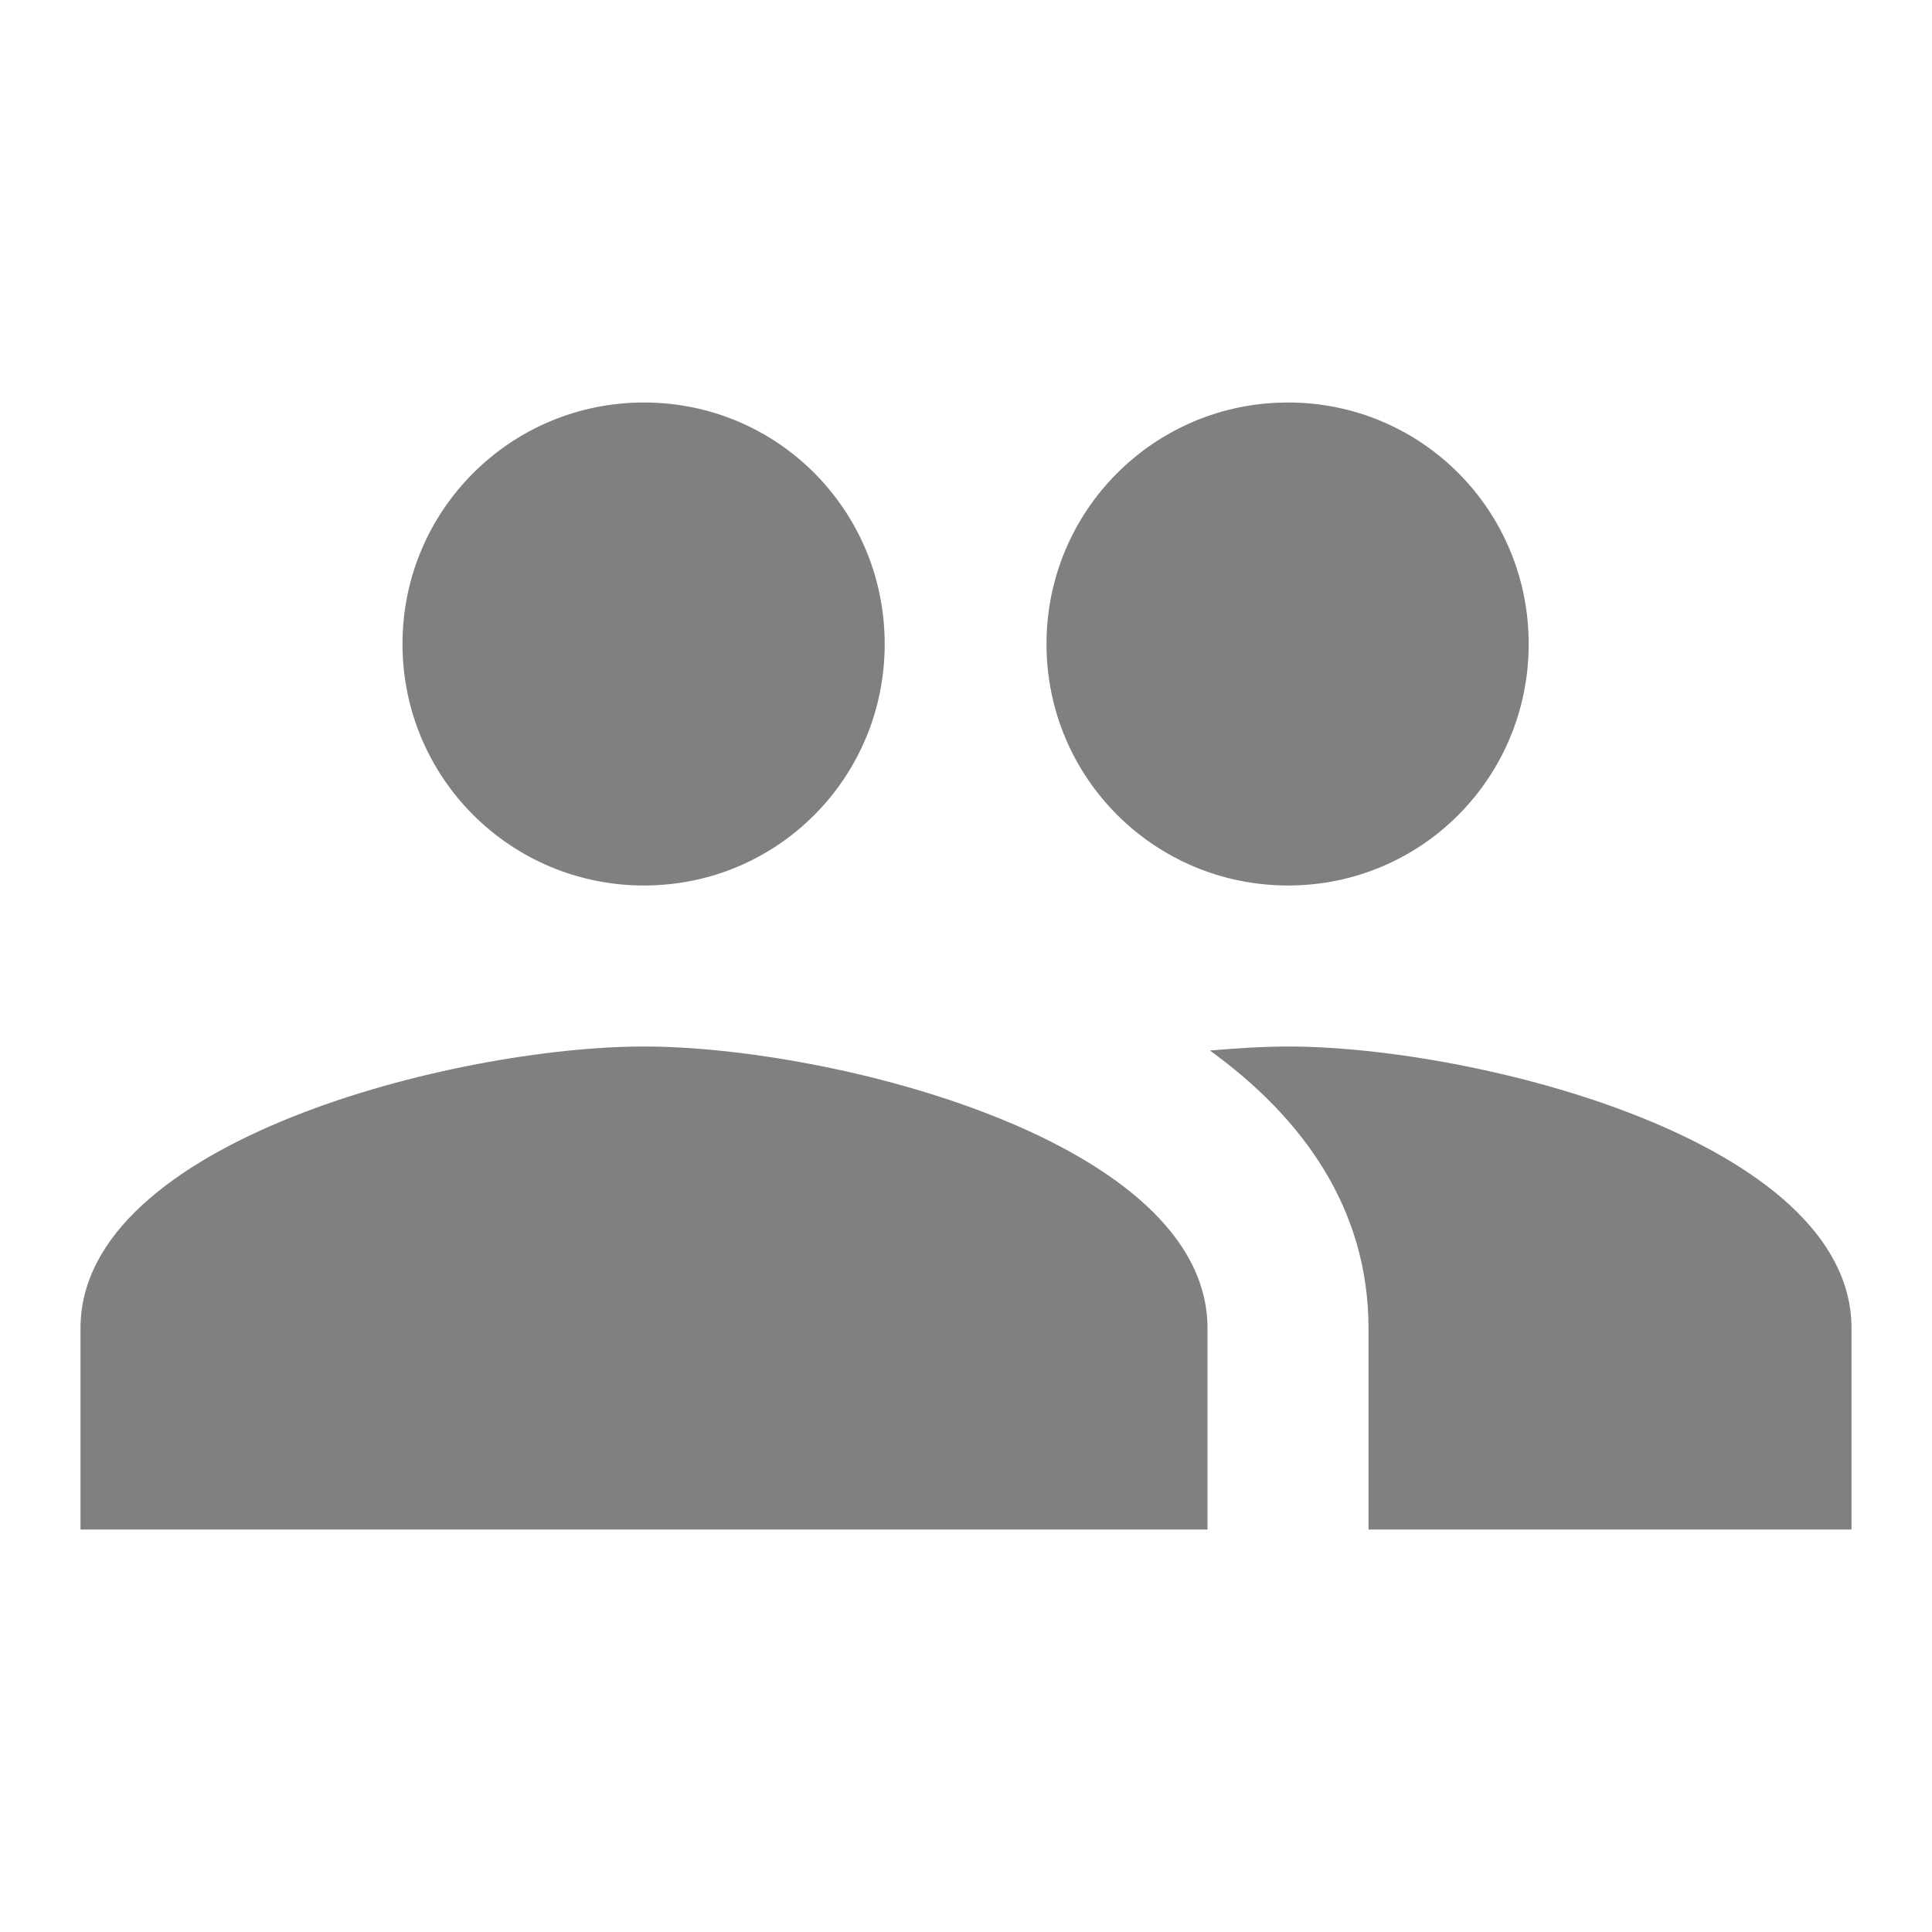
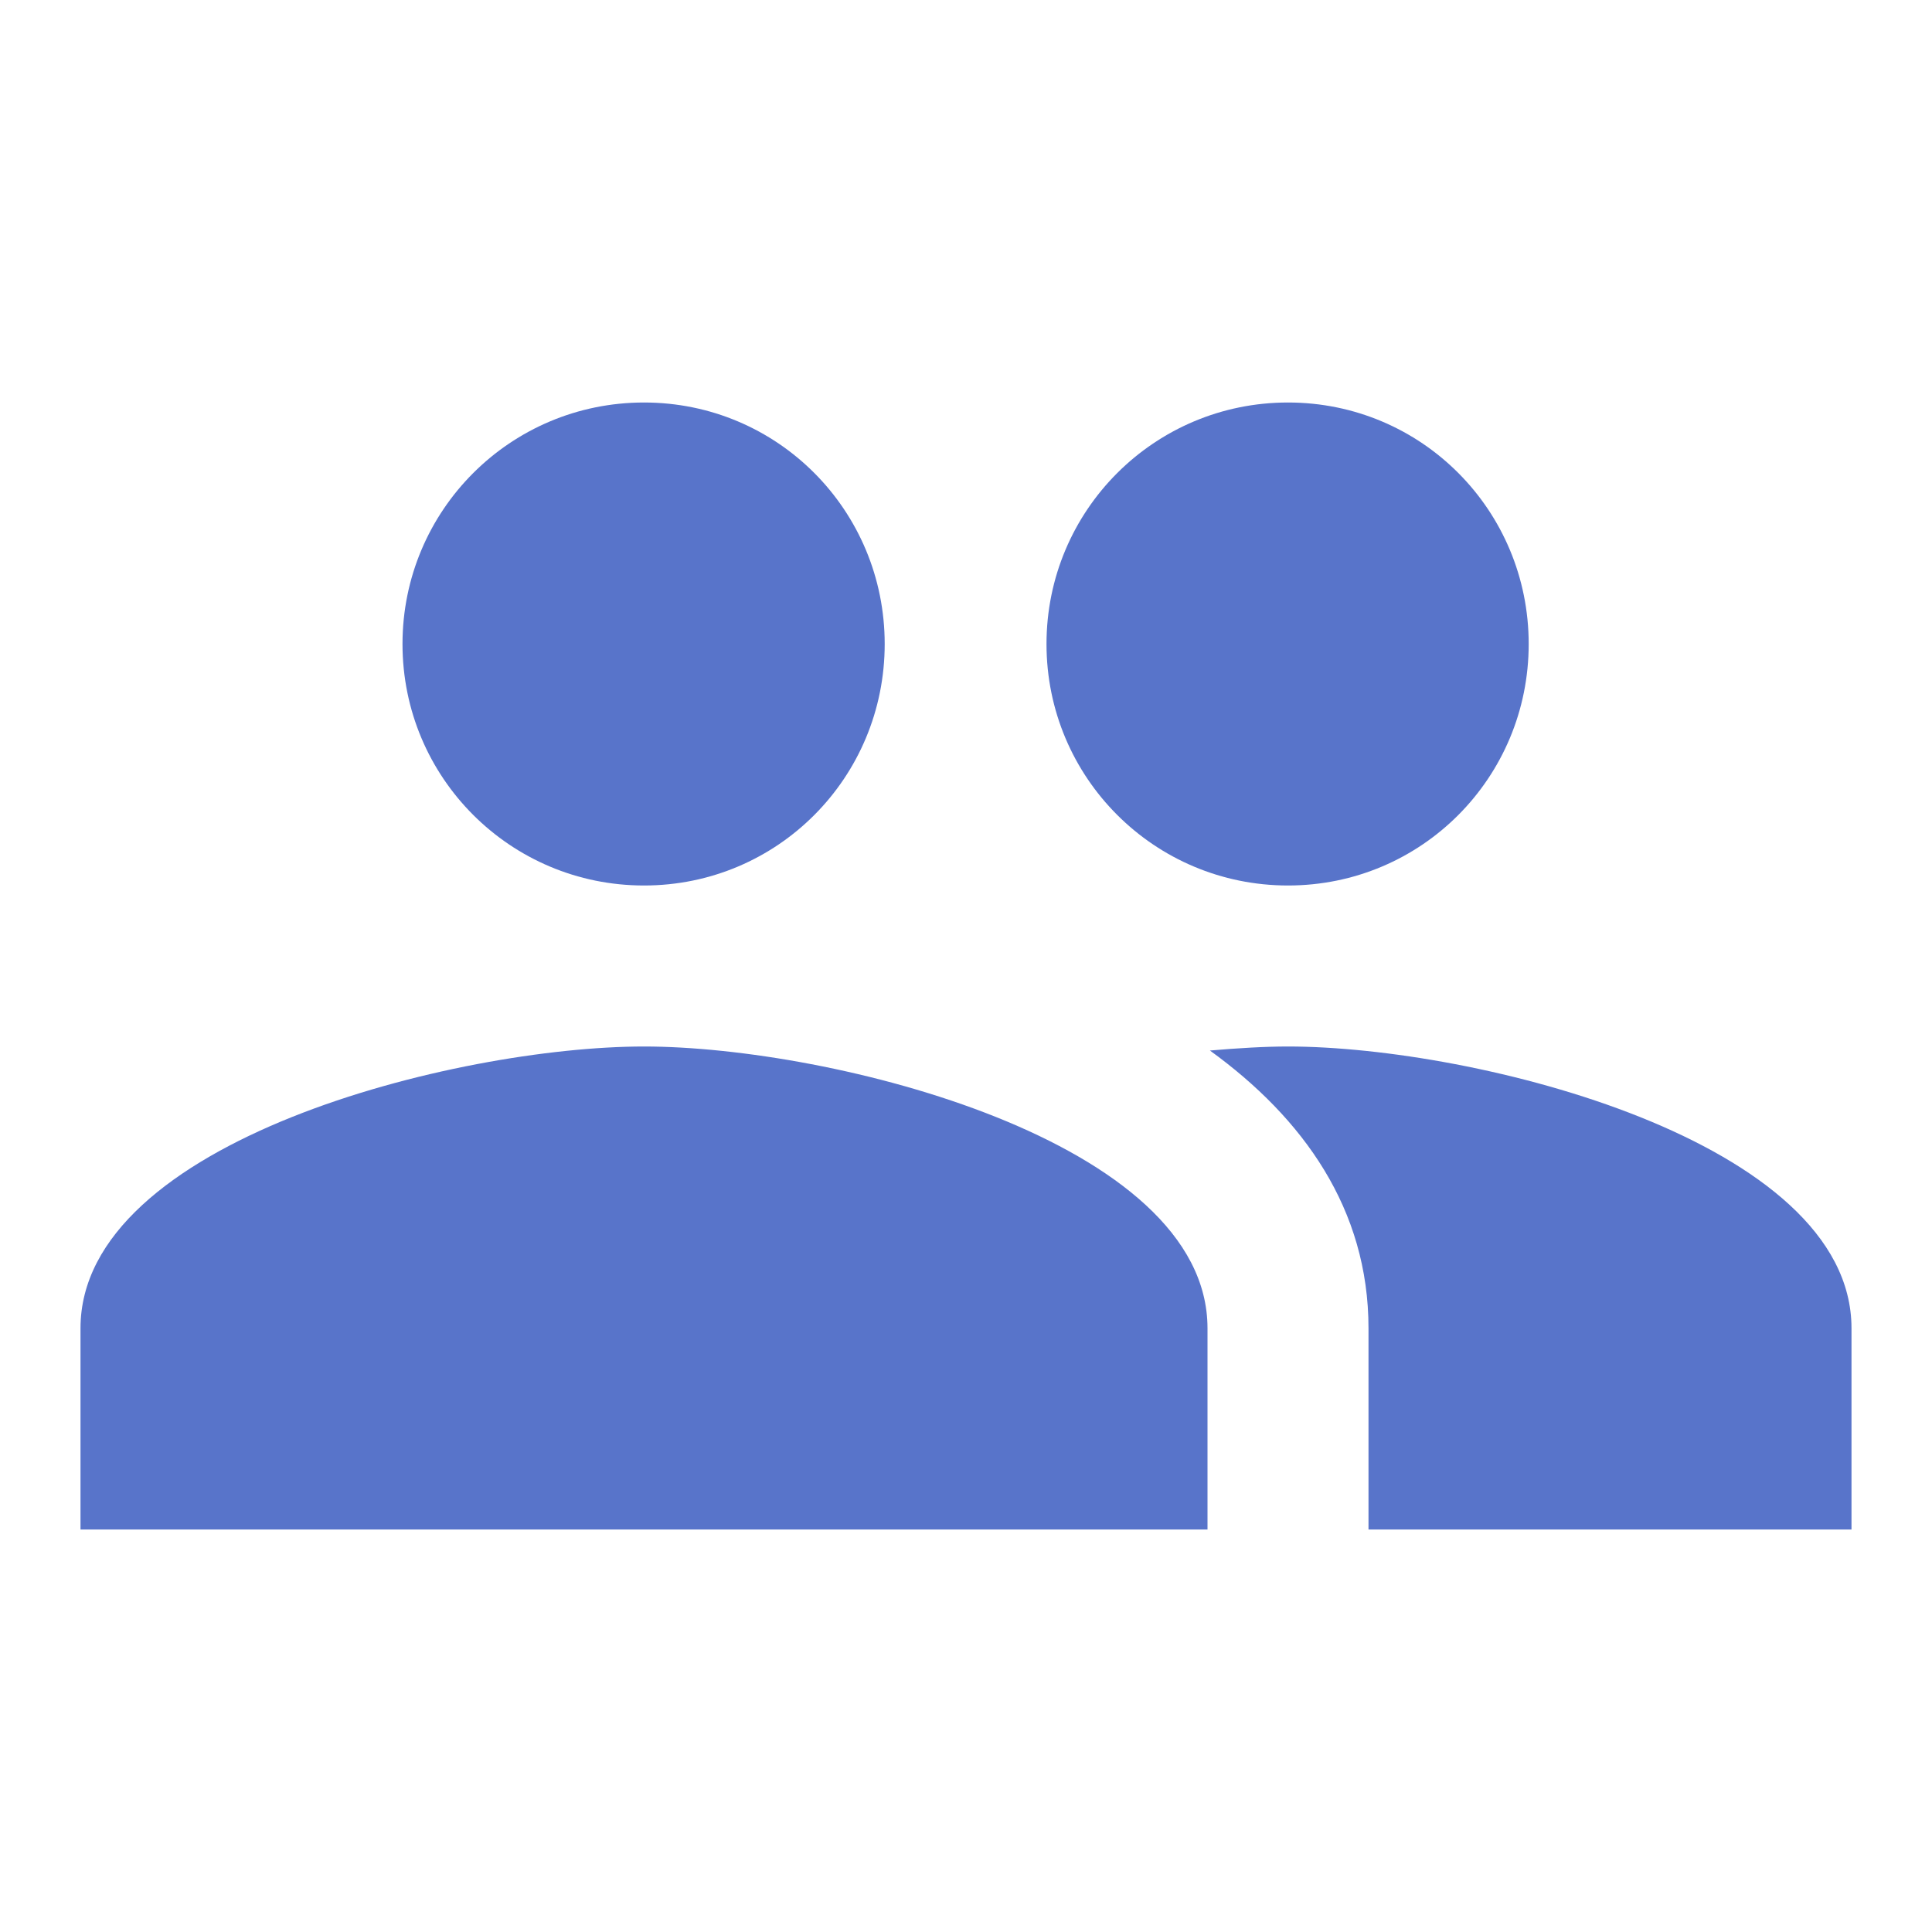
- <svg xmlns="http://www.w3.org/2000/svg" viewBox="0 0 24 24" fill="grey" width="48px" height="48px">
+ <svg xmlns="http://www.w3.org/2000/svg" viewBox="0 0 24 24" fill="#5874ca" width="48px" height="48px">
  <path d="M0 0h24v24H0z" fill="none" />
  <path d="M16 11c1.66 0 2.99-1.34 2.99-3S17.66 5 16 5c-1.66 0-3 1.34-3 3s1.34 3 3 3zm-8 0c1.66 0 2.99-1.34 2.99-3S9.66 5 8 5C6.34 5 5 6.34 5 8s1.34 3 3 3zm0 2c-2.33 0-7 1.17-7 3.5V19h14v-2.5c0-2.33-4.67-3.5-7-3.5zm8 0c-.29 0-.62.02-.97.05 1.16.84 1.97 1.97 1.97 3.45V19h6v-2.5c0-2.33-4.67-3.5-7-3.5z" />
</svg>
